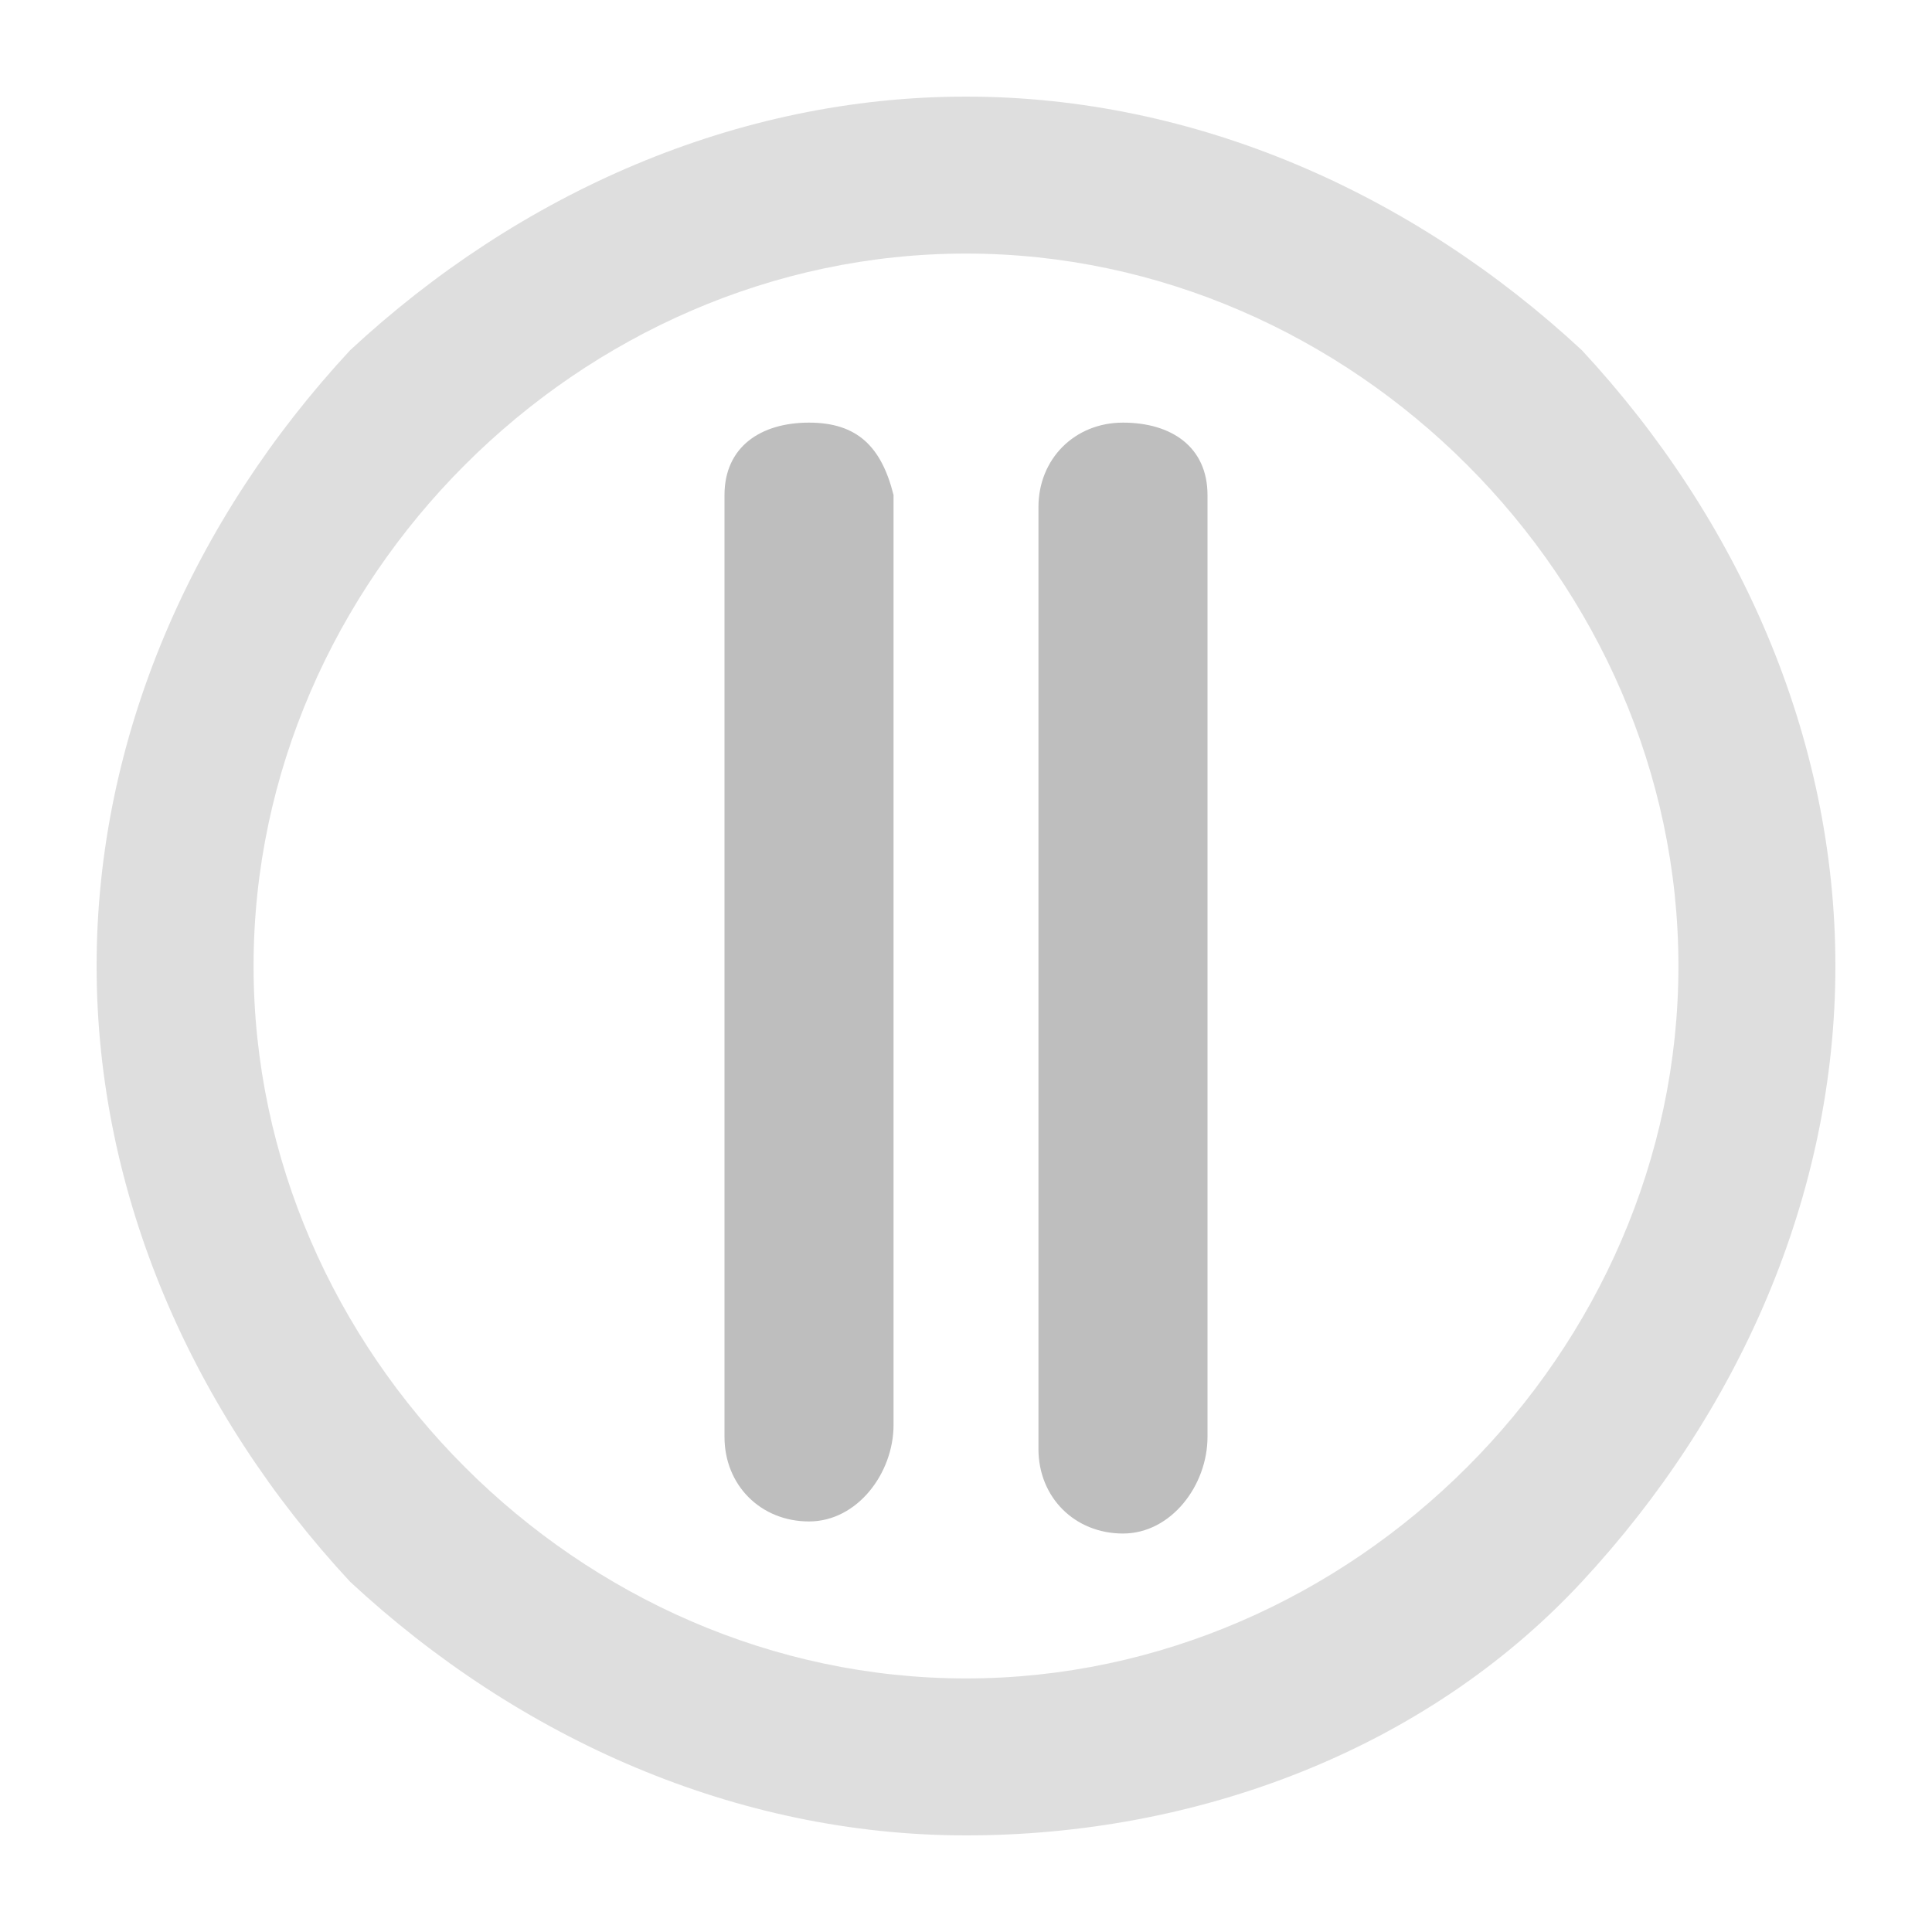
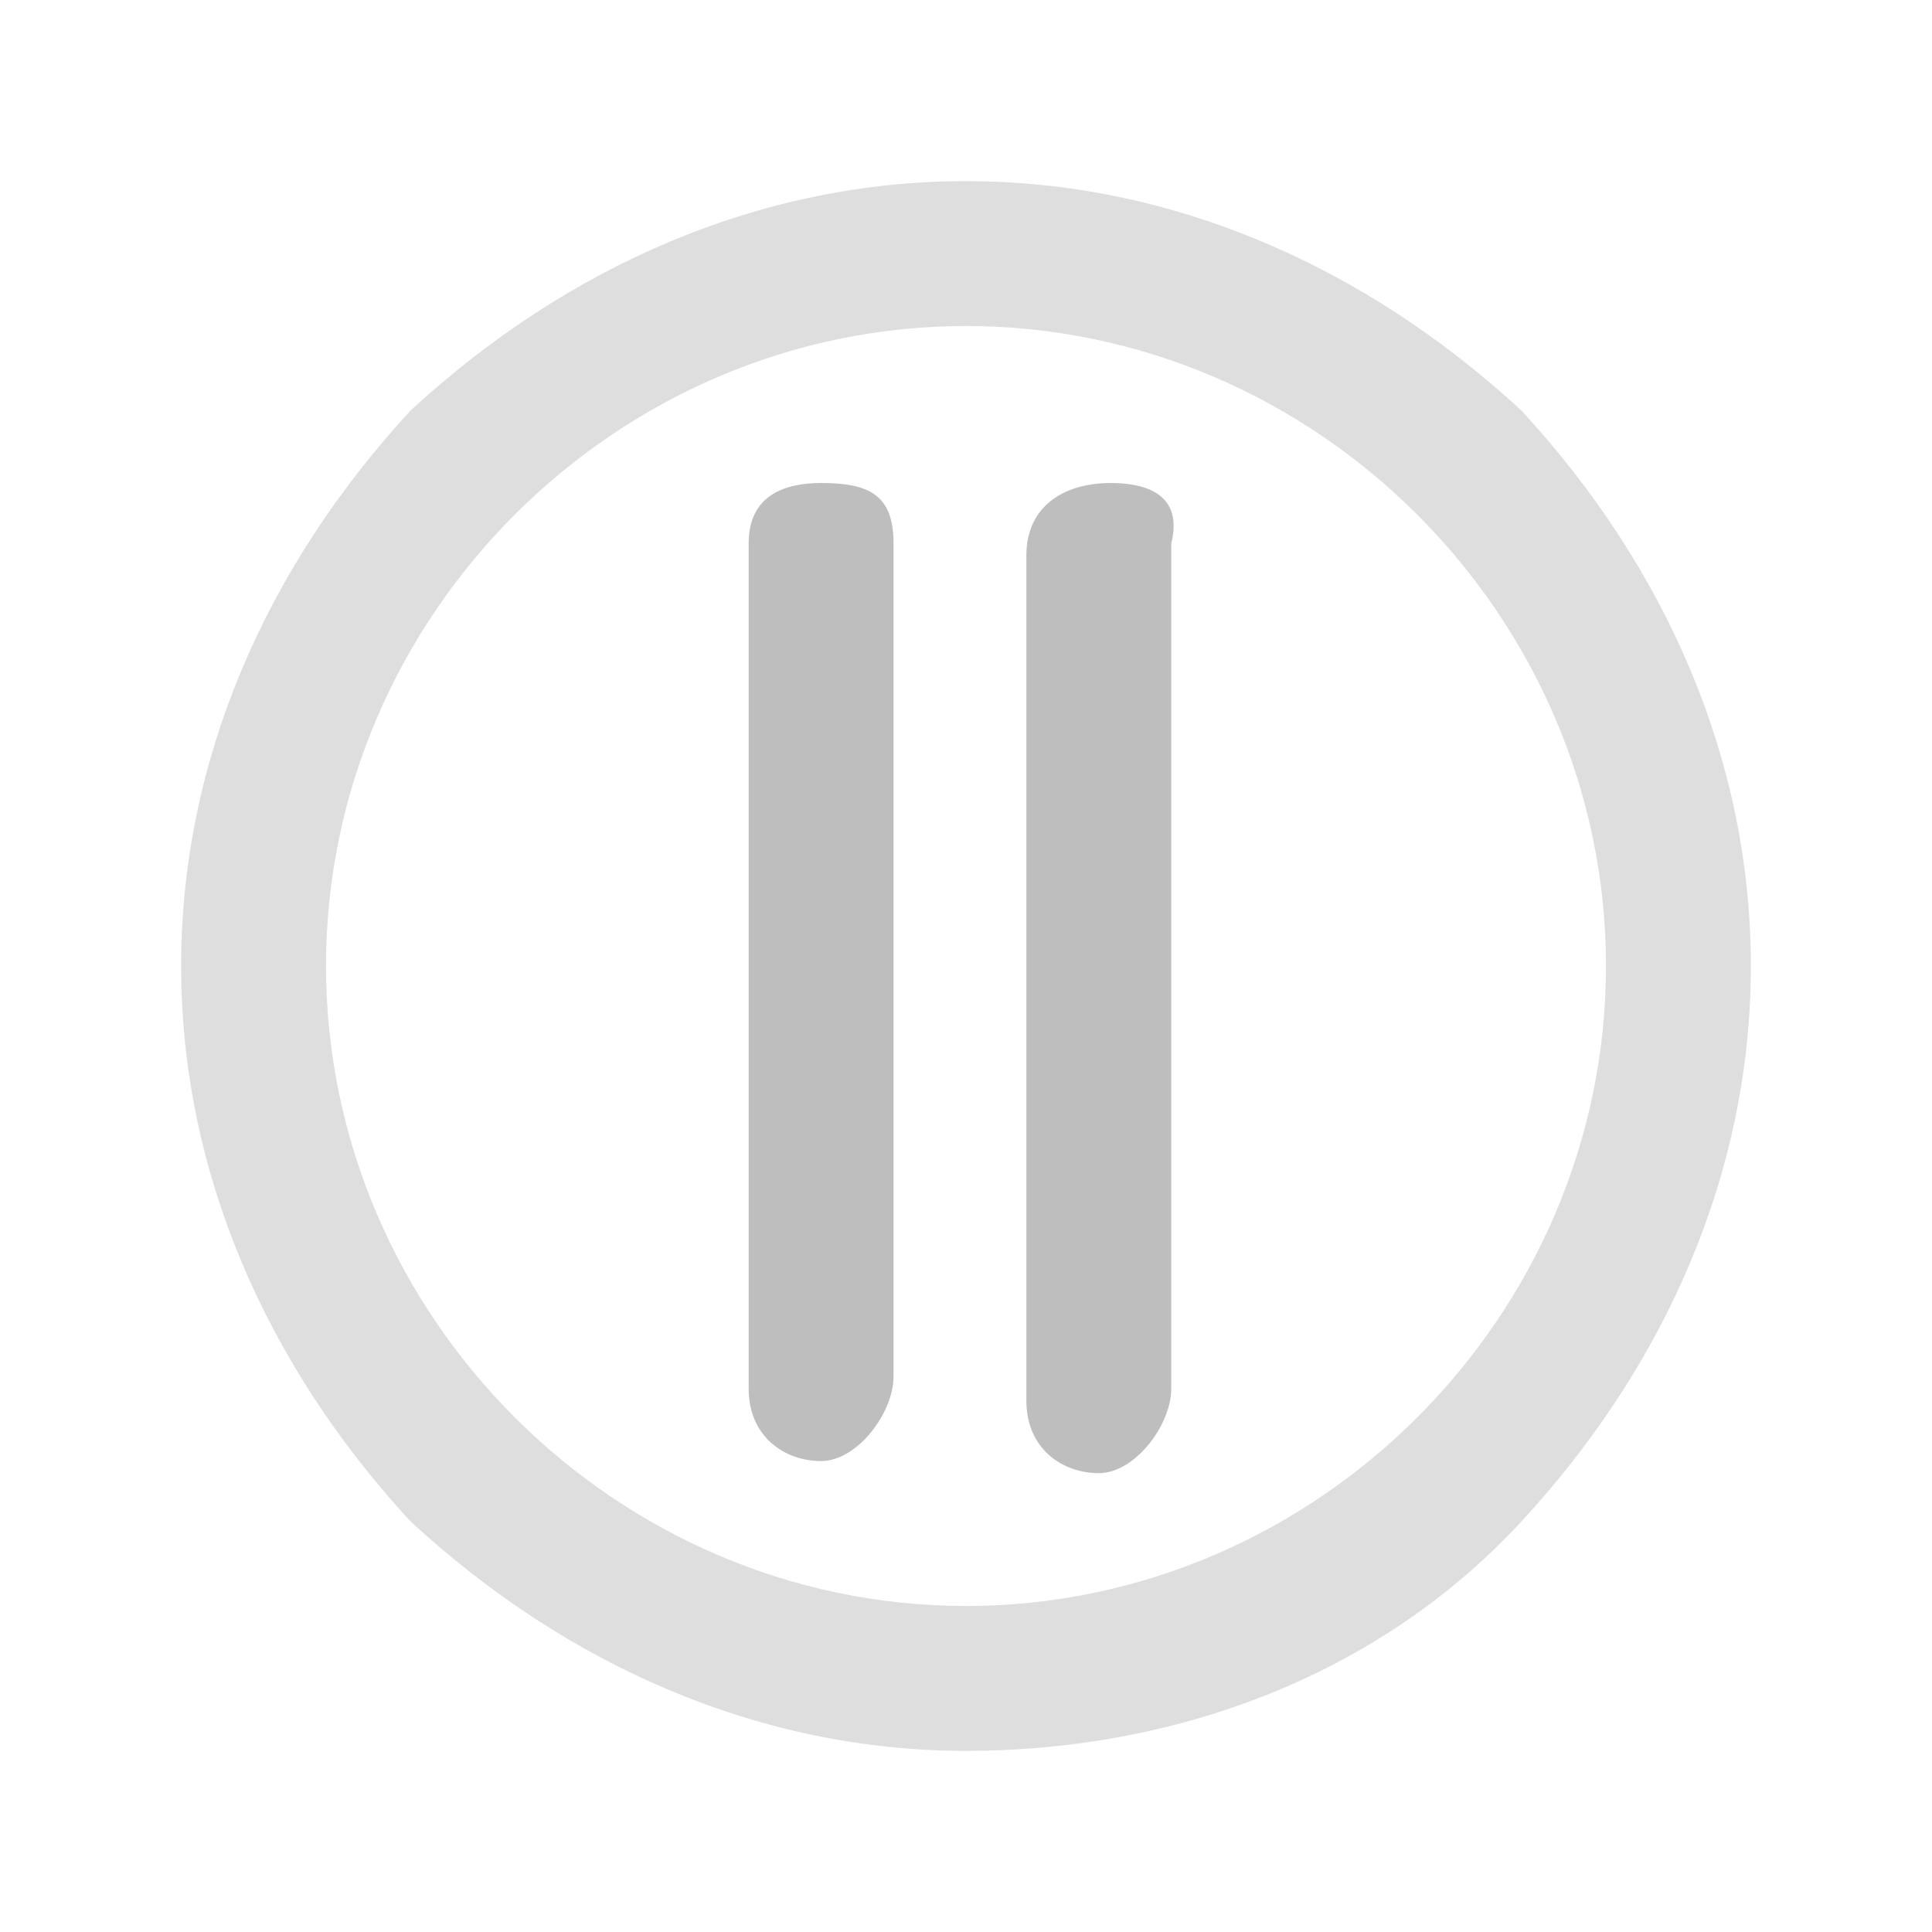
<svg xmlns="http://www.w3.org/2000/svg" version="1.1" id="Layer_1" x="0px" y="0px" viewBox="0 0 16 16" style="enable-background:new 0 0 16 16;" xml:space="preserve">
  <style type="text/css">
	.st0{fill:#BEBEBE;}
	.st1{opacity:0.5;fill:#BEBEBE;enable-background:new    ;}
</style>
-   <path id="path4" class="st0" d="M6.7,3.5C6.3,3.5,6,3.7,6,4.1v7.8c0,0.4,0.3,0.7,0.7,0.7  s0.7-0.4,0.7-0.8V4.1C7.3,3.7,7.1,3.5,6.7,3.5z M9.3,3.5c-0.4,0-0.7,0.3-0.7,0.7v7.8c0,0.4,0.3,0.7,0.7,0.7s0.7-0.4,0.7-0.8V4.1  C10,3.7,9.7,3.5,9.3,3.5z" />
-   <path id="path8" class="st1" d="M8,15.2c-1.9,0-3.7-0.8-5.1-2.1C1.6,11.7,0.8,9.9,0.8,8  s0.8-3.7,2.1-5.1C4.3,1.6,6.1,0.8,8,0.8s3.7,0.8,5.1,2.1c1.3,1.4,2.1,3.2,2.1,5.1s-0.8,3.7-2.1,5.1S9.9,15.2,8,15.2z M8,2.1  C4.8,2.1,2.1,4.8,2.1,8s2.7,5.9,5.9,5.9s5.9-2.7,5.9-5.9S11.2,2.1,8,2.1z" />
+   <path id="path4" class="st0" d="M6.8,4C6.5,4,6.2,4.1,6.2,4.5v7c0,0.4,0.3,0.6,0.6,0.6  s0.6-0.4,0.6-0.7V4.5C7.4,4.1,7.2,4,6.8,4z M9.2,4C8.8,4,8.5,4.2,8.5,4.6v7c0,0.4,0.3,0.6,0.6,0.6s0.6-0.4,0.6-0.7v-7  C9.8,4.1,9.5,4,9.2,4z" />
+   <path id="path8" class="st1" d="M8,14.5c-1.7,0-3.3-0.7-4.6-1.9C2.2,11.3,1.5,9.7,1.5,8  s0.7-3.3,1.9-4.6C4.7,2.2,6.3,1.5,8,1.5s3.3,0.7,4.6,1.9c1.2,1.3,1.9,2.9,1.9,4.6s-0.7,3.3-1.9,4.6S9.7,14.5,8,14.5z M8,2.7  C5.1,2.7,2.7,5.1,2.7,8s2.4,5.3,5.3,5.3s5.3-2.4,5.3-5.3S10.9,2.7,8,2.7z" />
</svg>
